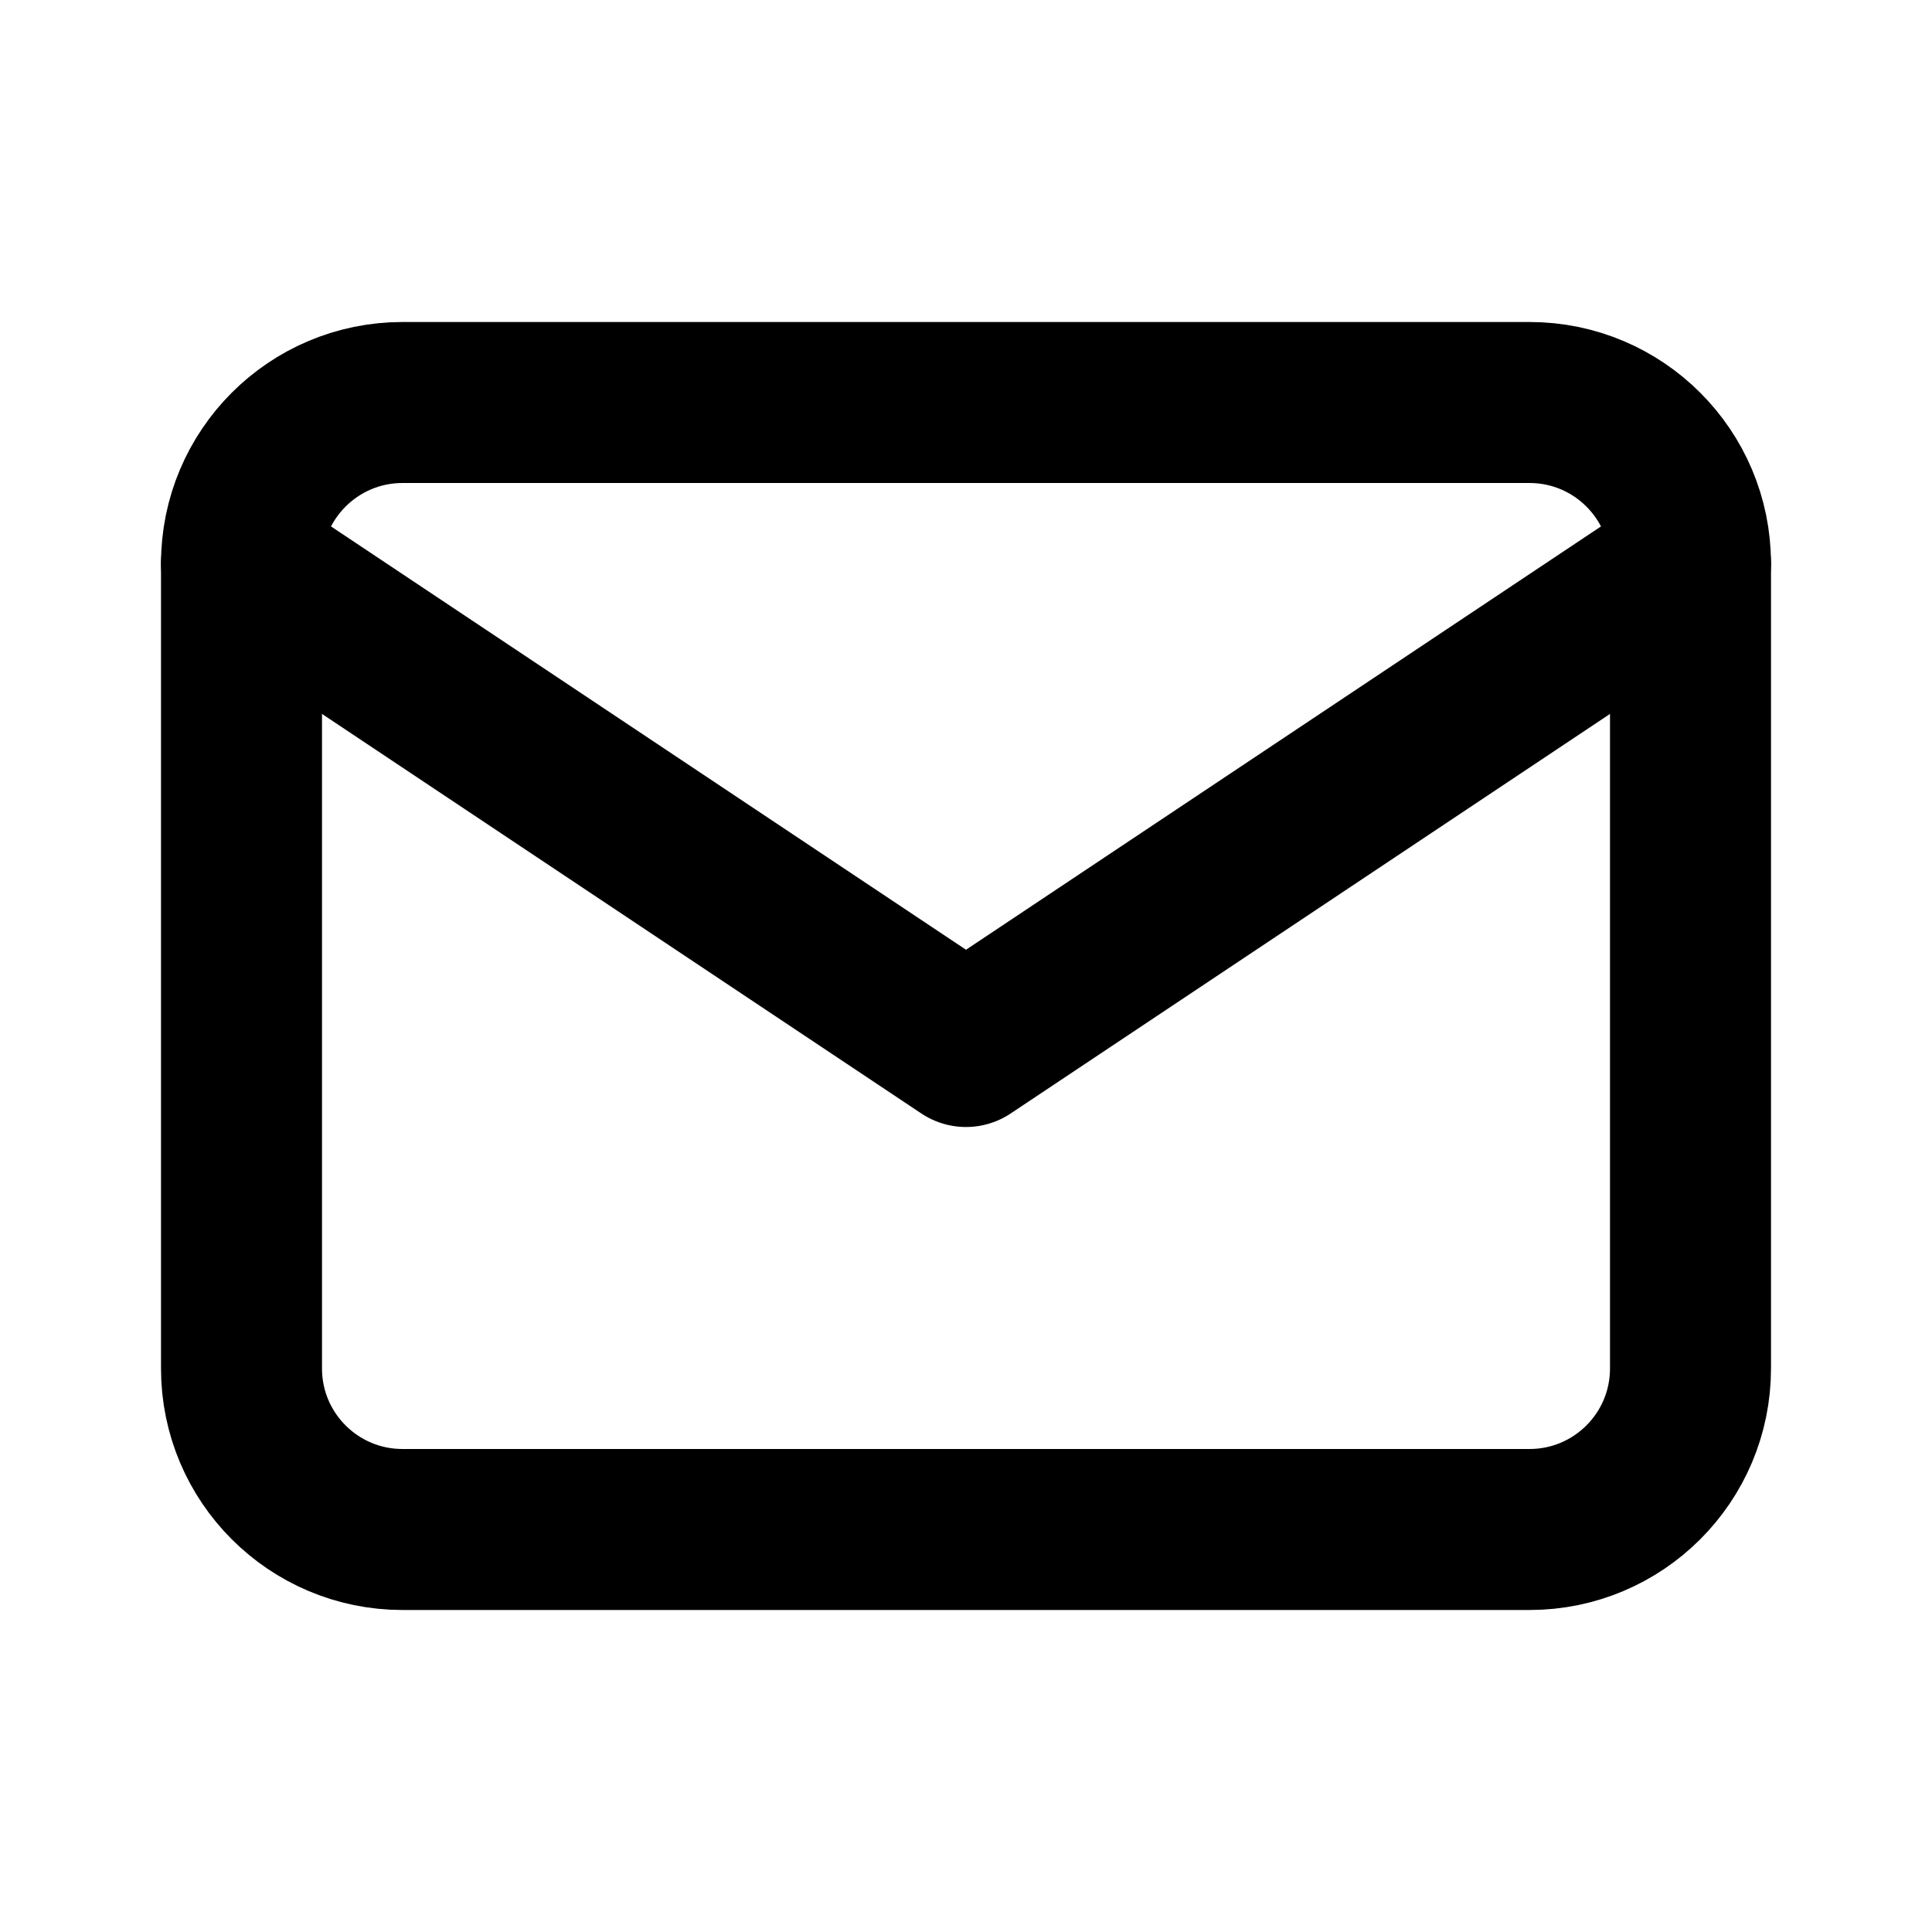
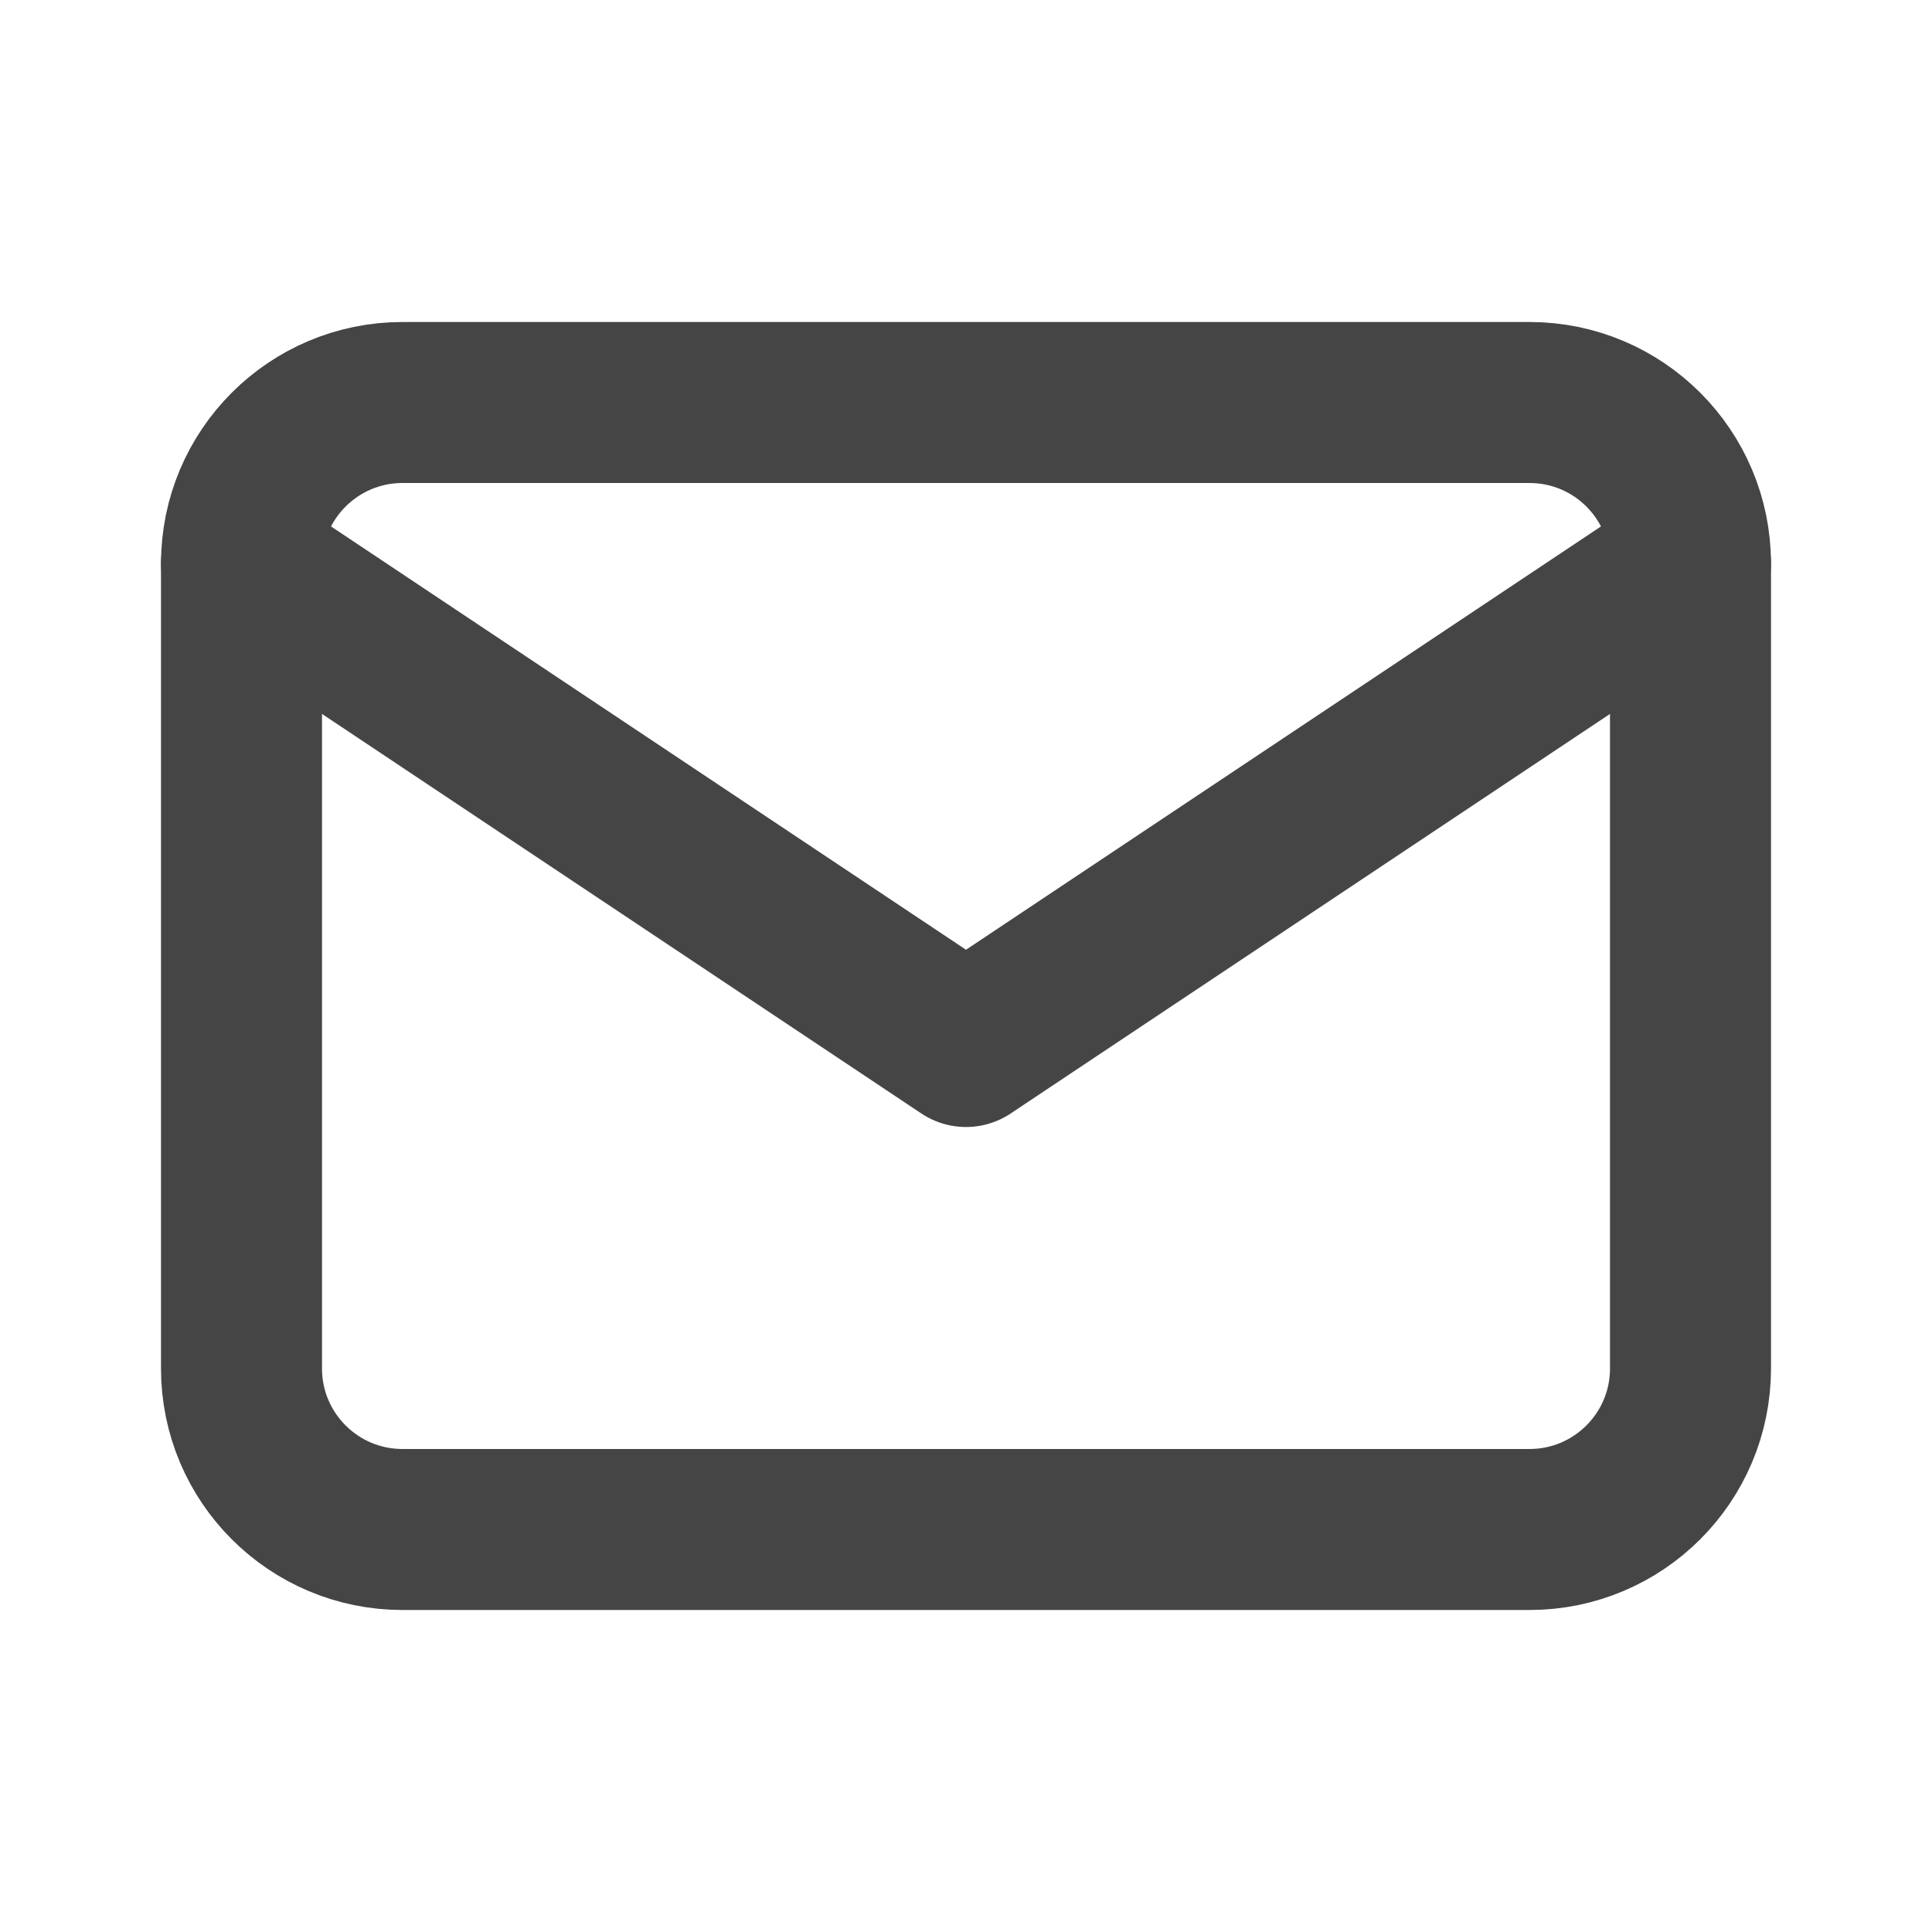
- <svg xmlns="http://www.w3.org/2000/svg" width="24" height="24" viewBox="0 0 24 24" fill="none" stroke="currentColor" stroke-width="2" stroke-linecap="round" stroke-linejoin="round" class="icon icon-tabler icons-tabler-outline icon-tabler-mail">
+ <svg xmlns="http://www.w3.org/2000/svg" width="24" height="24" viewBox="0 0 24 24" fill="none" stroke="#454545" stroke-width="2" stroke-linecap="round" stroke-linejoin="round" class="icon icon-tabler icons-tabler-outline icon-tabler-mail">
  <style>
    @media (prefers-color-scheme: dark) {
-       svg { stroke: lightgray; }
+       svg { stroke: #adadad; }
    }
  </style>
  <path stroke="none" d="M0 0h24v24H0z" fill="none" />
  <path d="M3 7a2 2 0 0 1 2 -2h14a2 2 0 0 1 2 2v10a2 2 0 0 1 -2 2h-14a2 2 0 0 1 -2 -2v-10z" />
  <path d="M3 7l9 6l9 -6" />
</svg>
